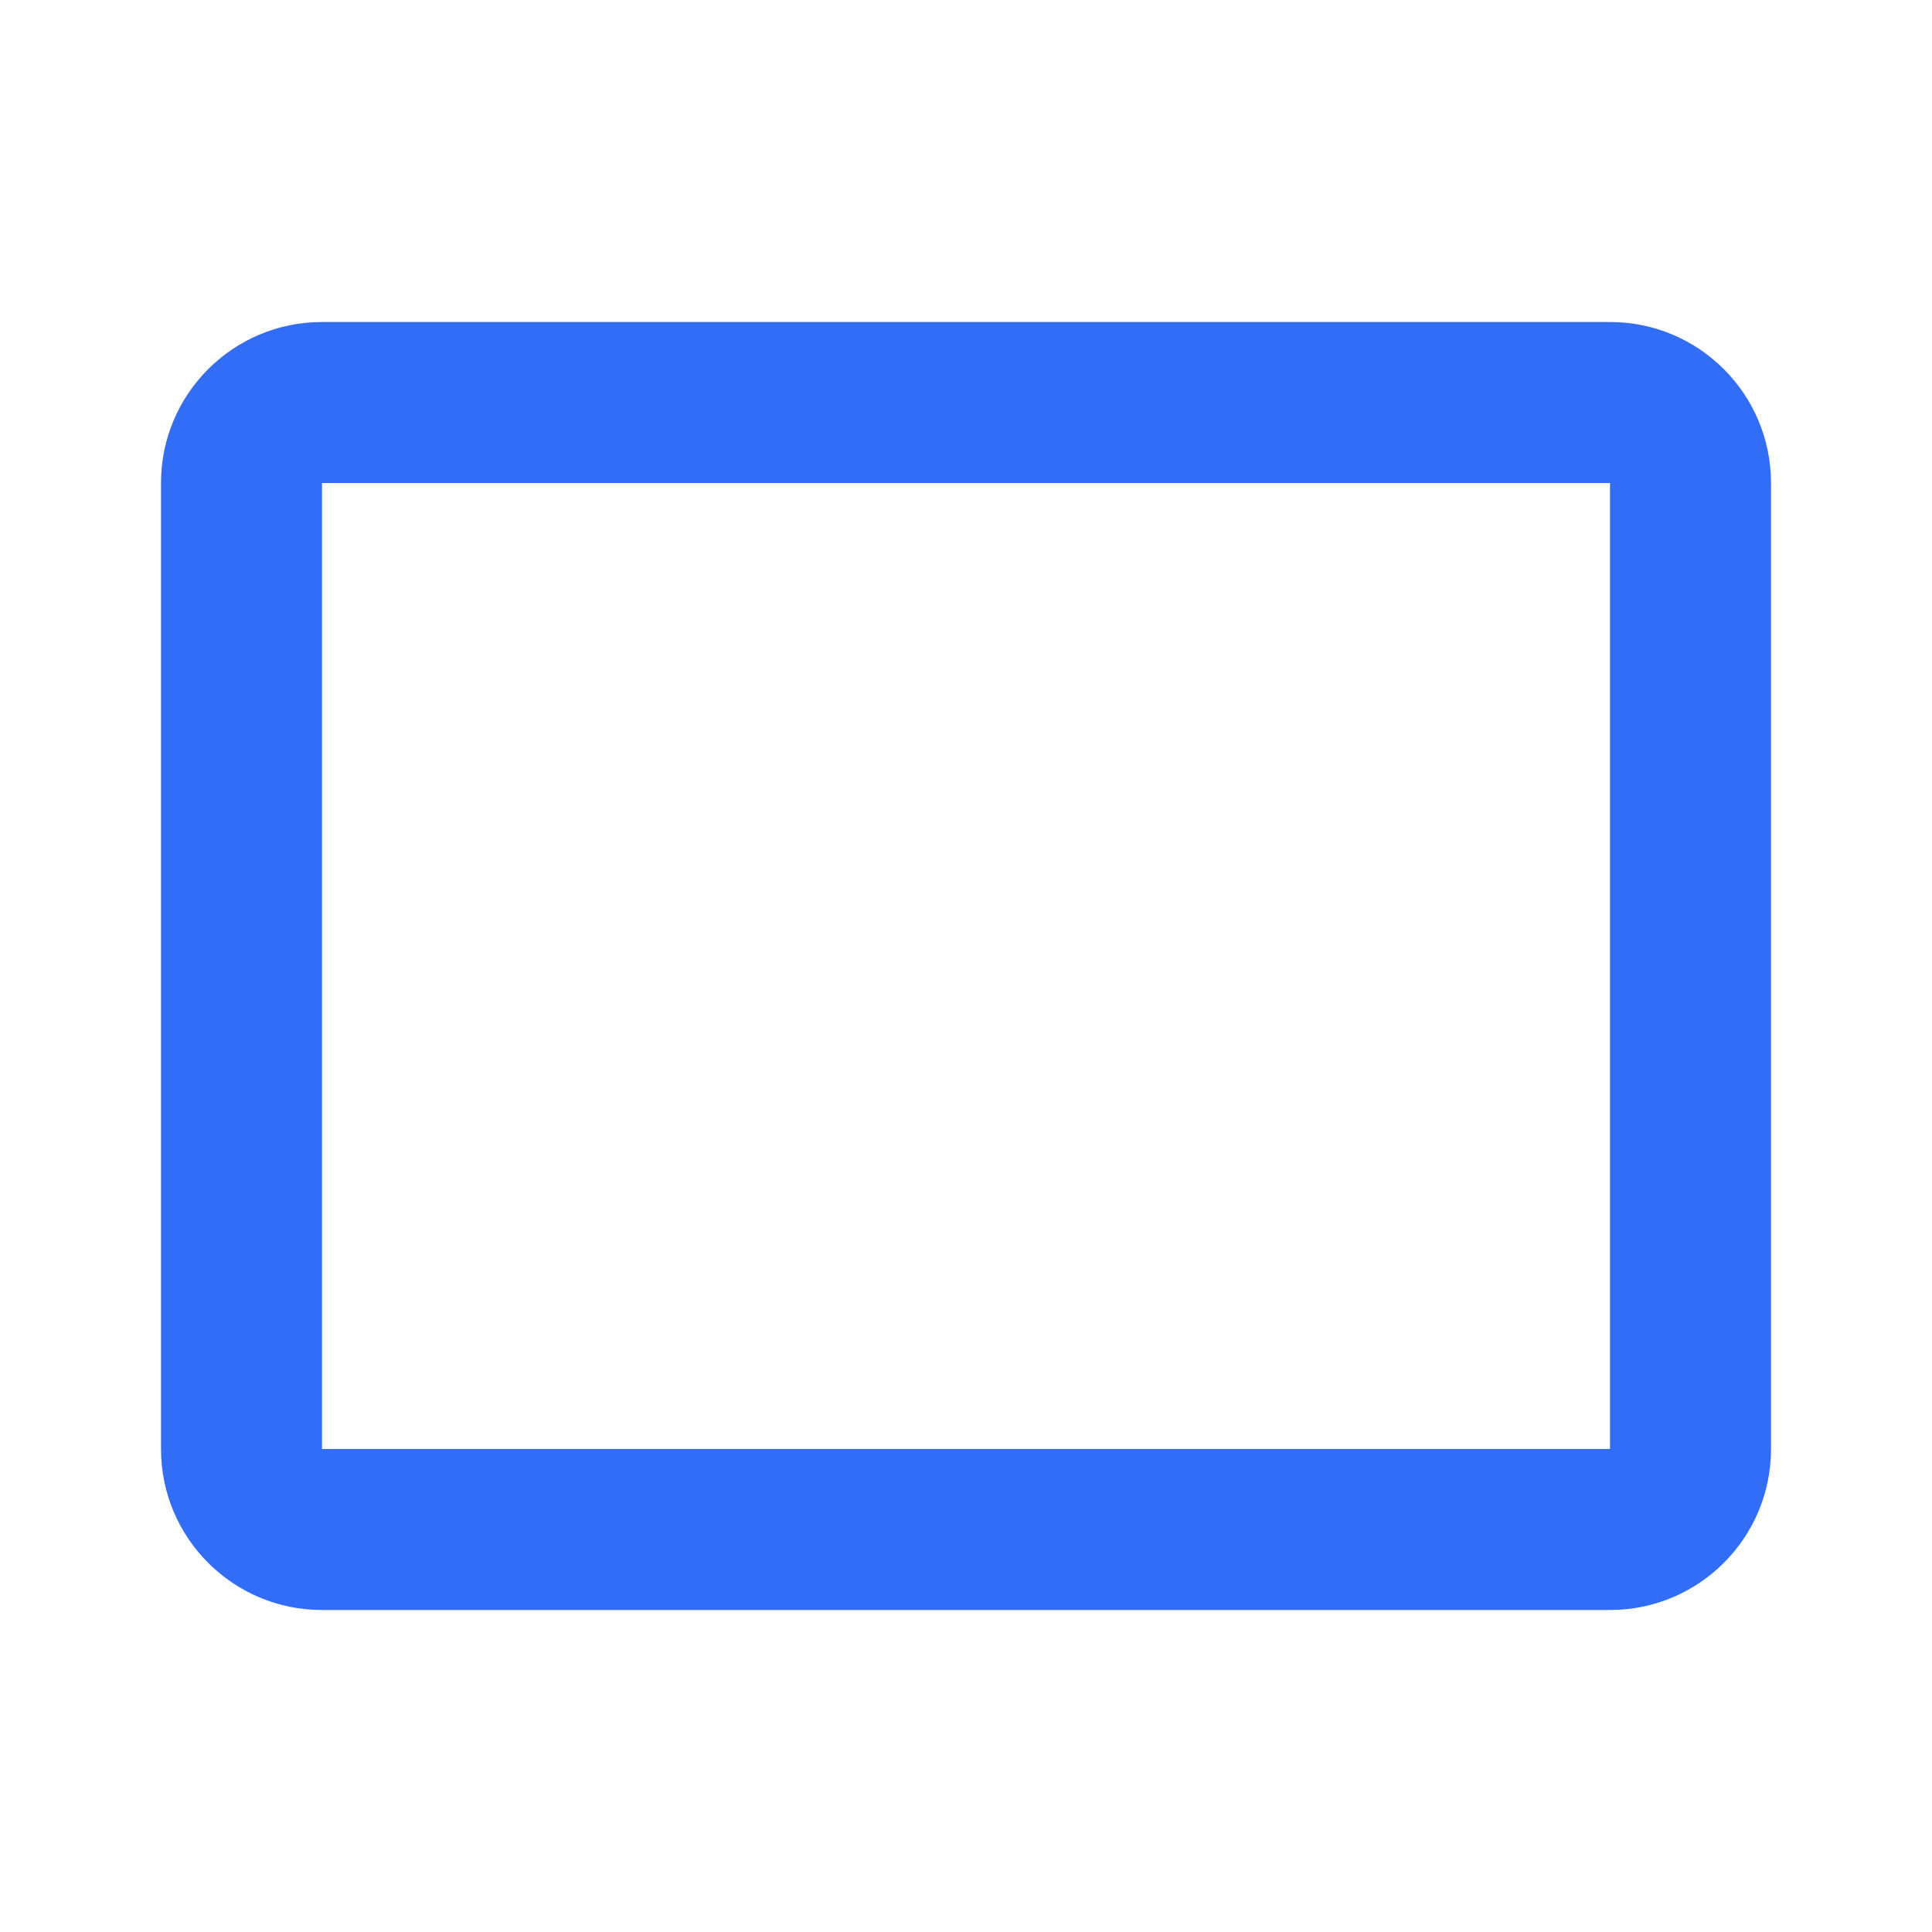
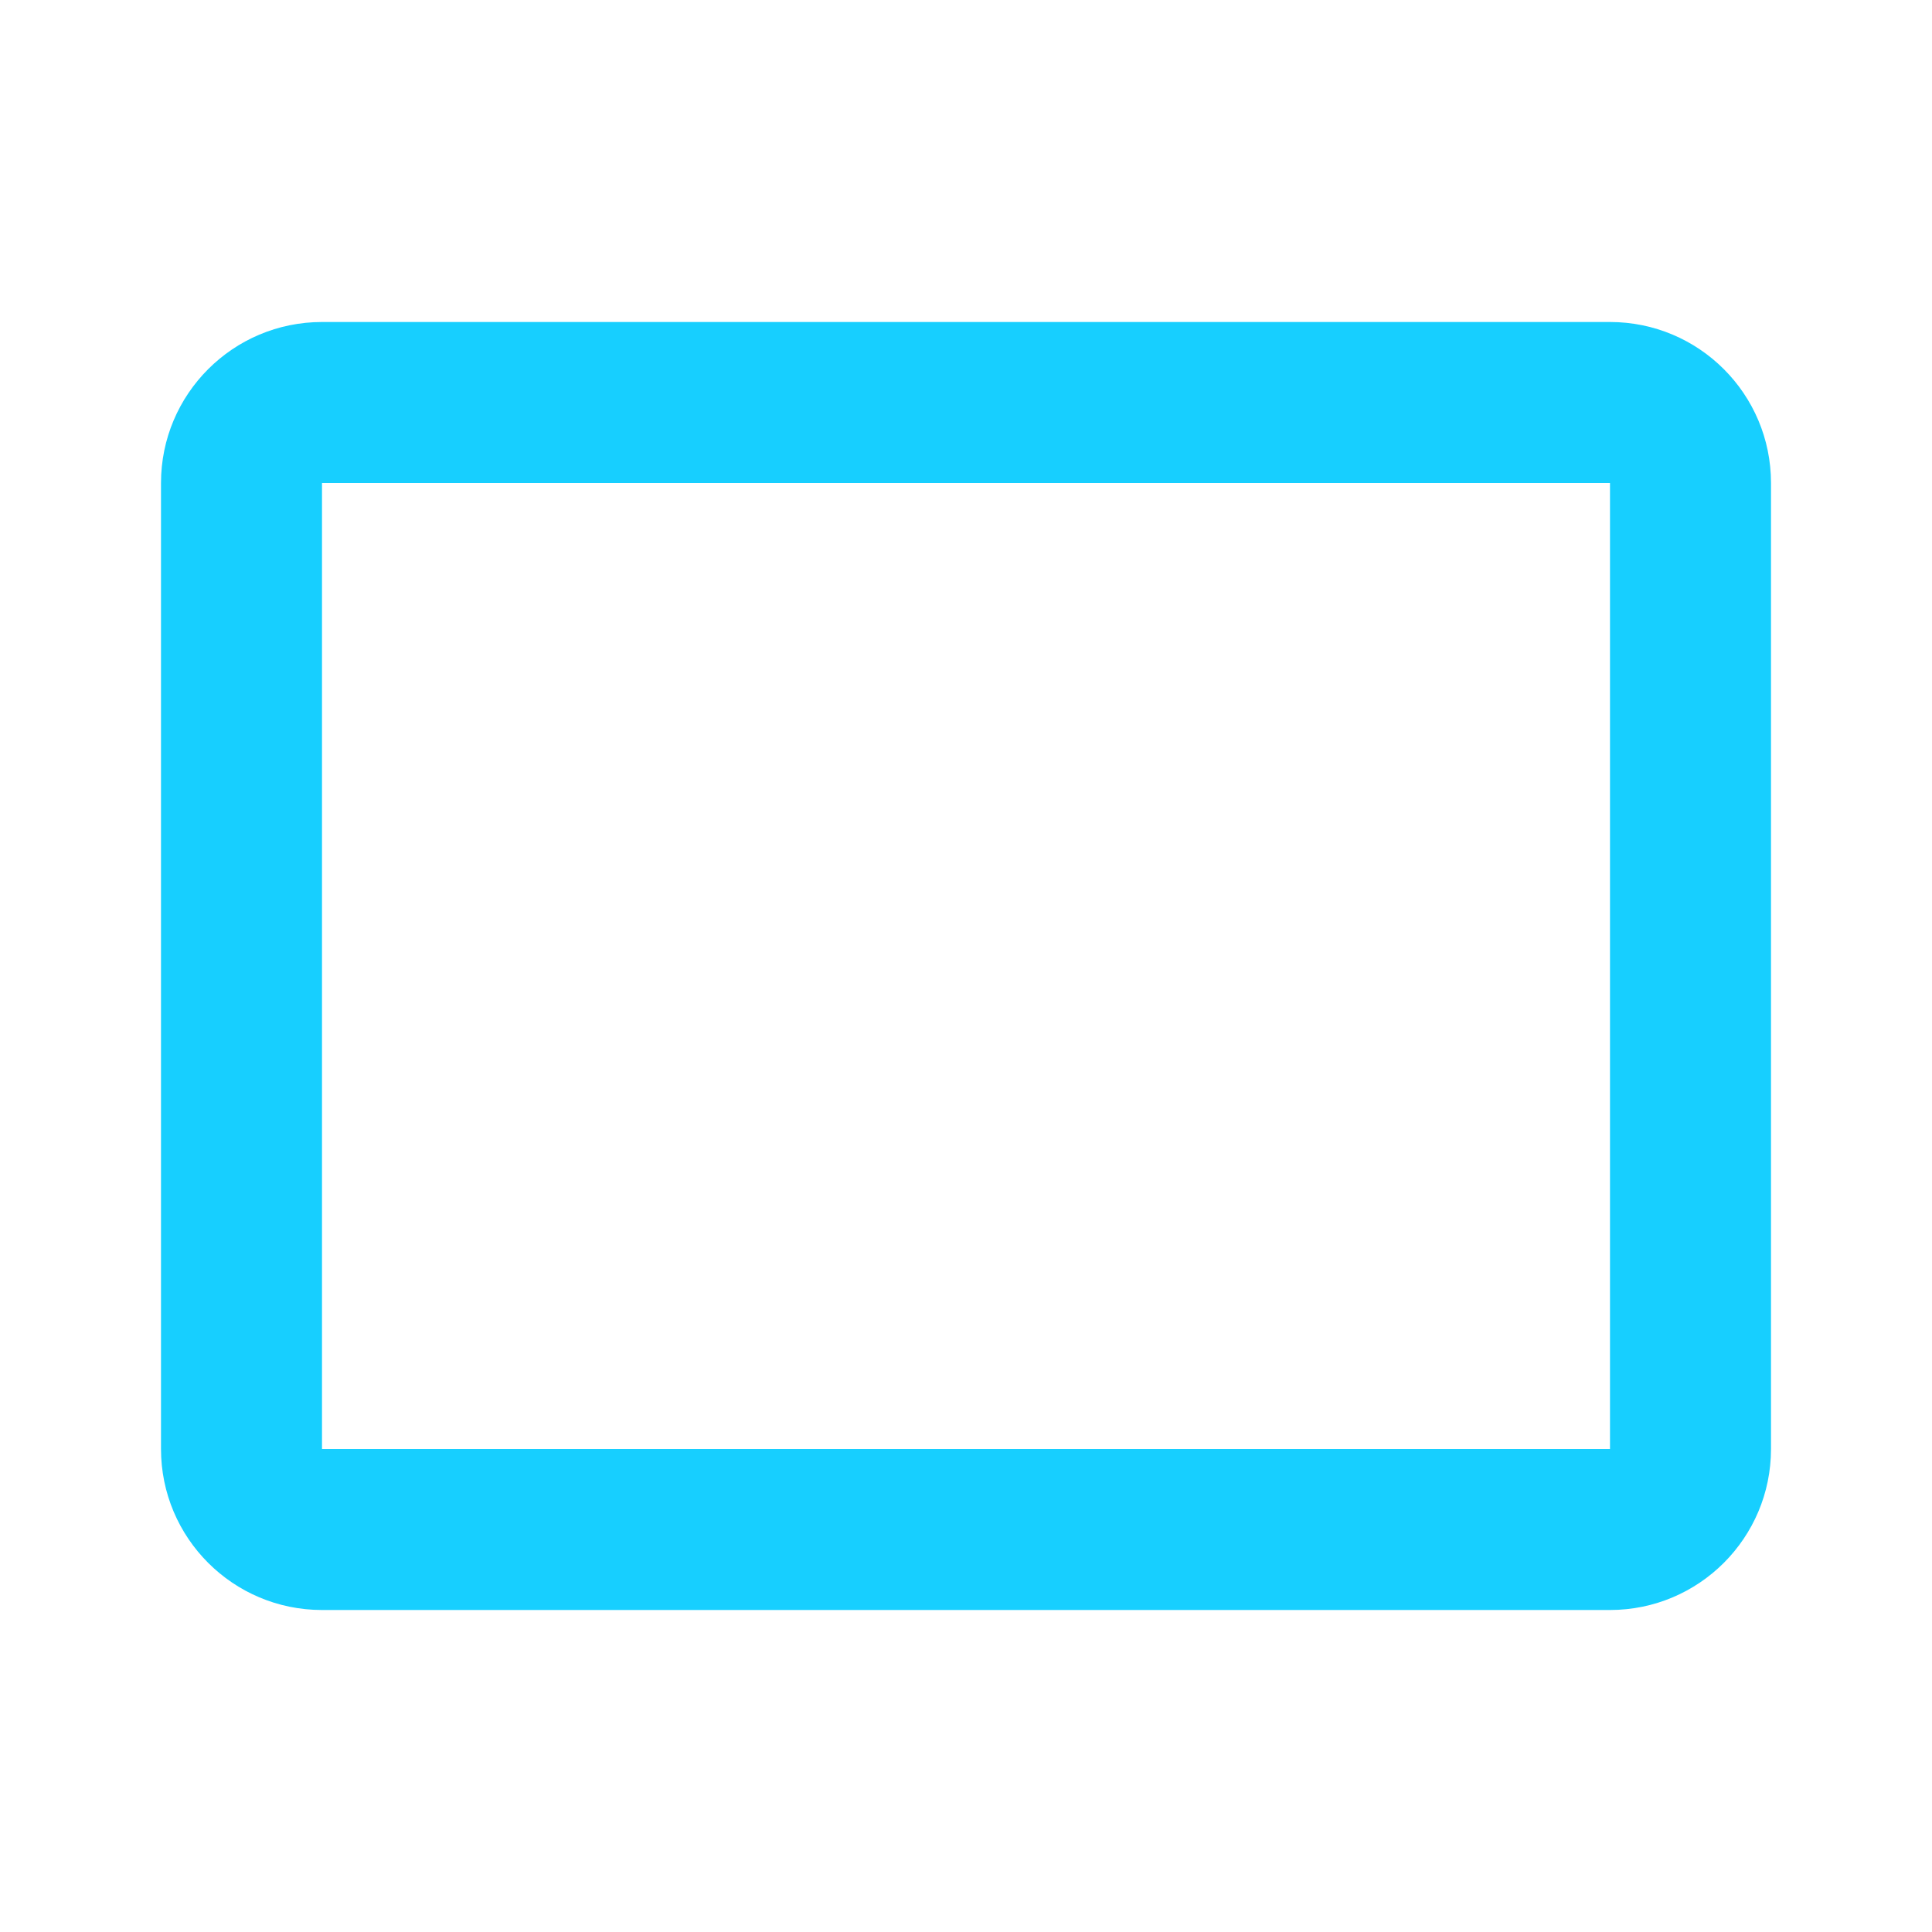
<svg xmlns="http://www.w3.org/2000/svg" width="24" height="24" viewBox="0 0 24 24">
-   <path fill="#326DF7" d="M20 20H4a2 2 0 0 1-2-2V6a2 2 0 0 1 2-2h16a2 2 0 0 1 2 2v12a2 2 0 0 1-2 2M4 6v12h16V6z" />
+   <path fill="#17CFFF" d="M20 20H4a2 2 0 0 1-2-2V6a2 2 0 0 1 2-2h16a2 2 0 0 1 2 2v12a2 2 0 0 1-2 2M4 6v12h16V6z" />
</svg>
